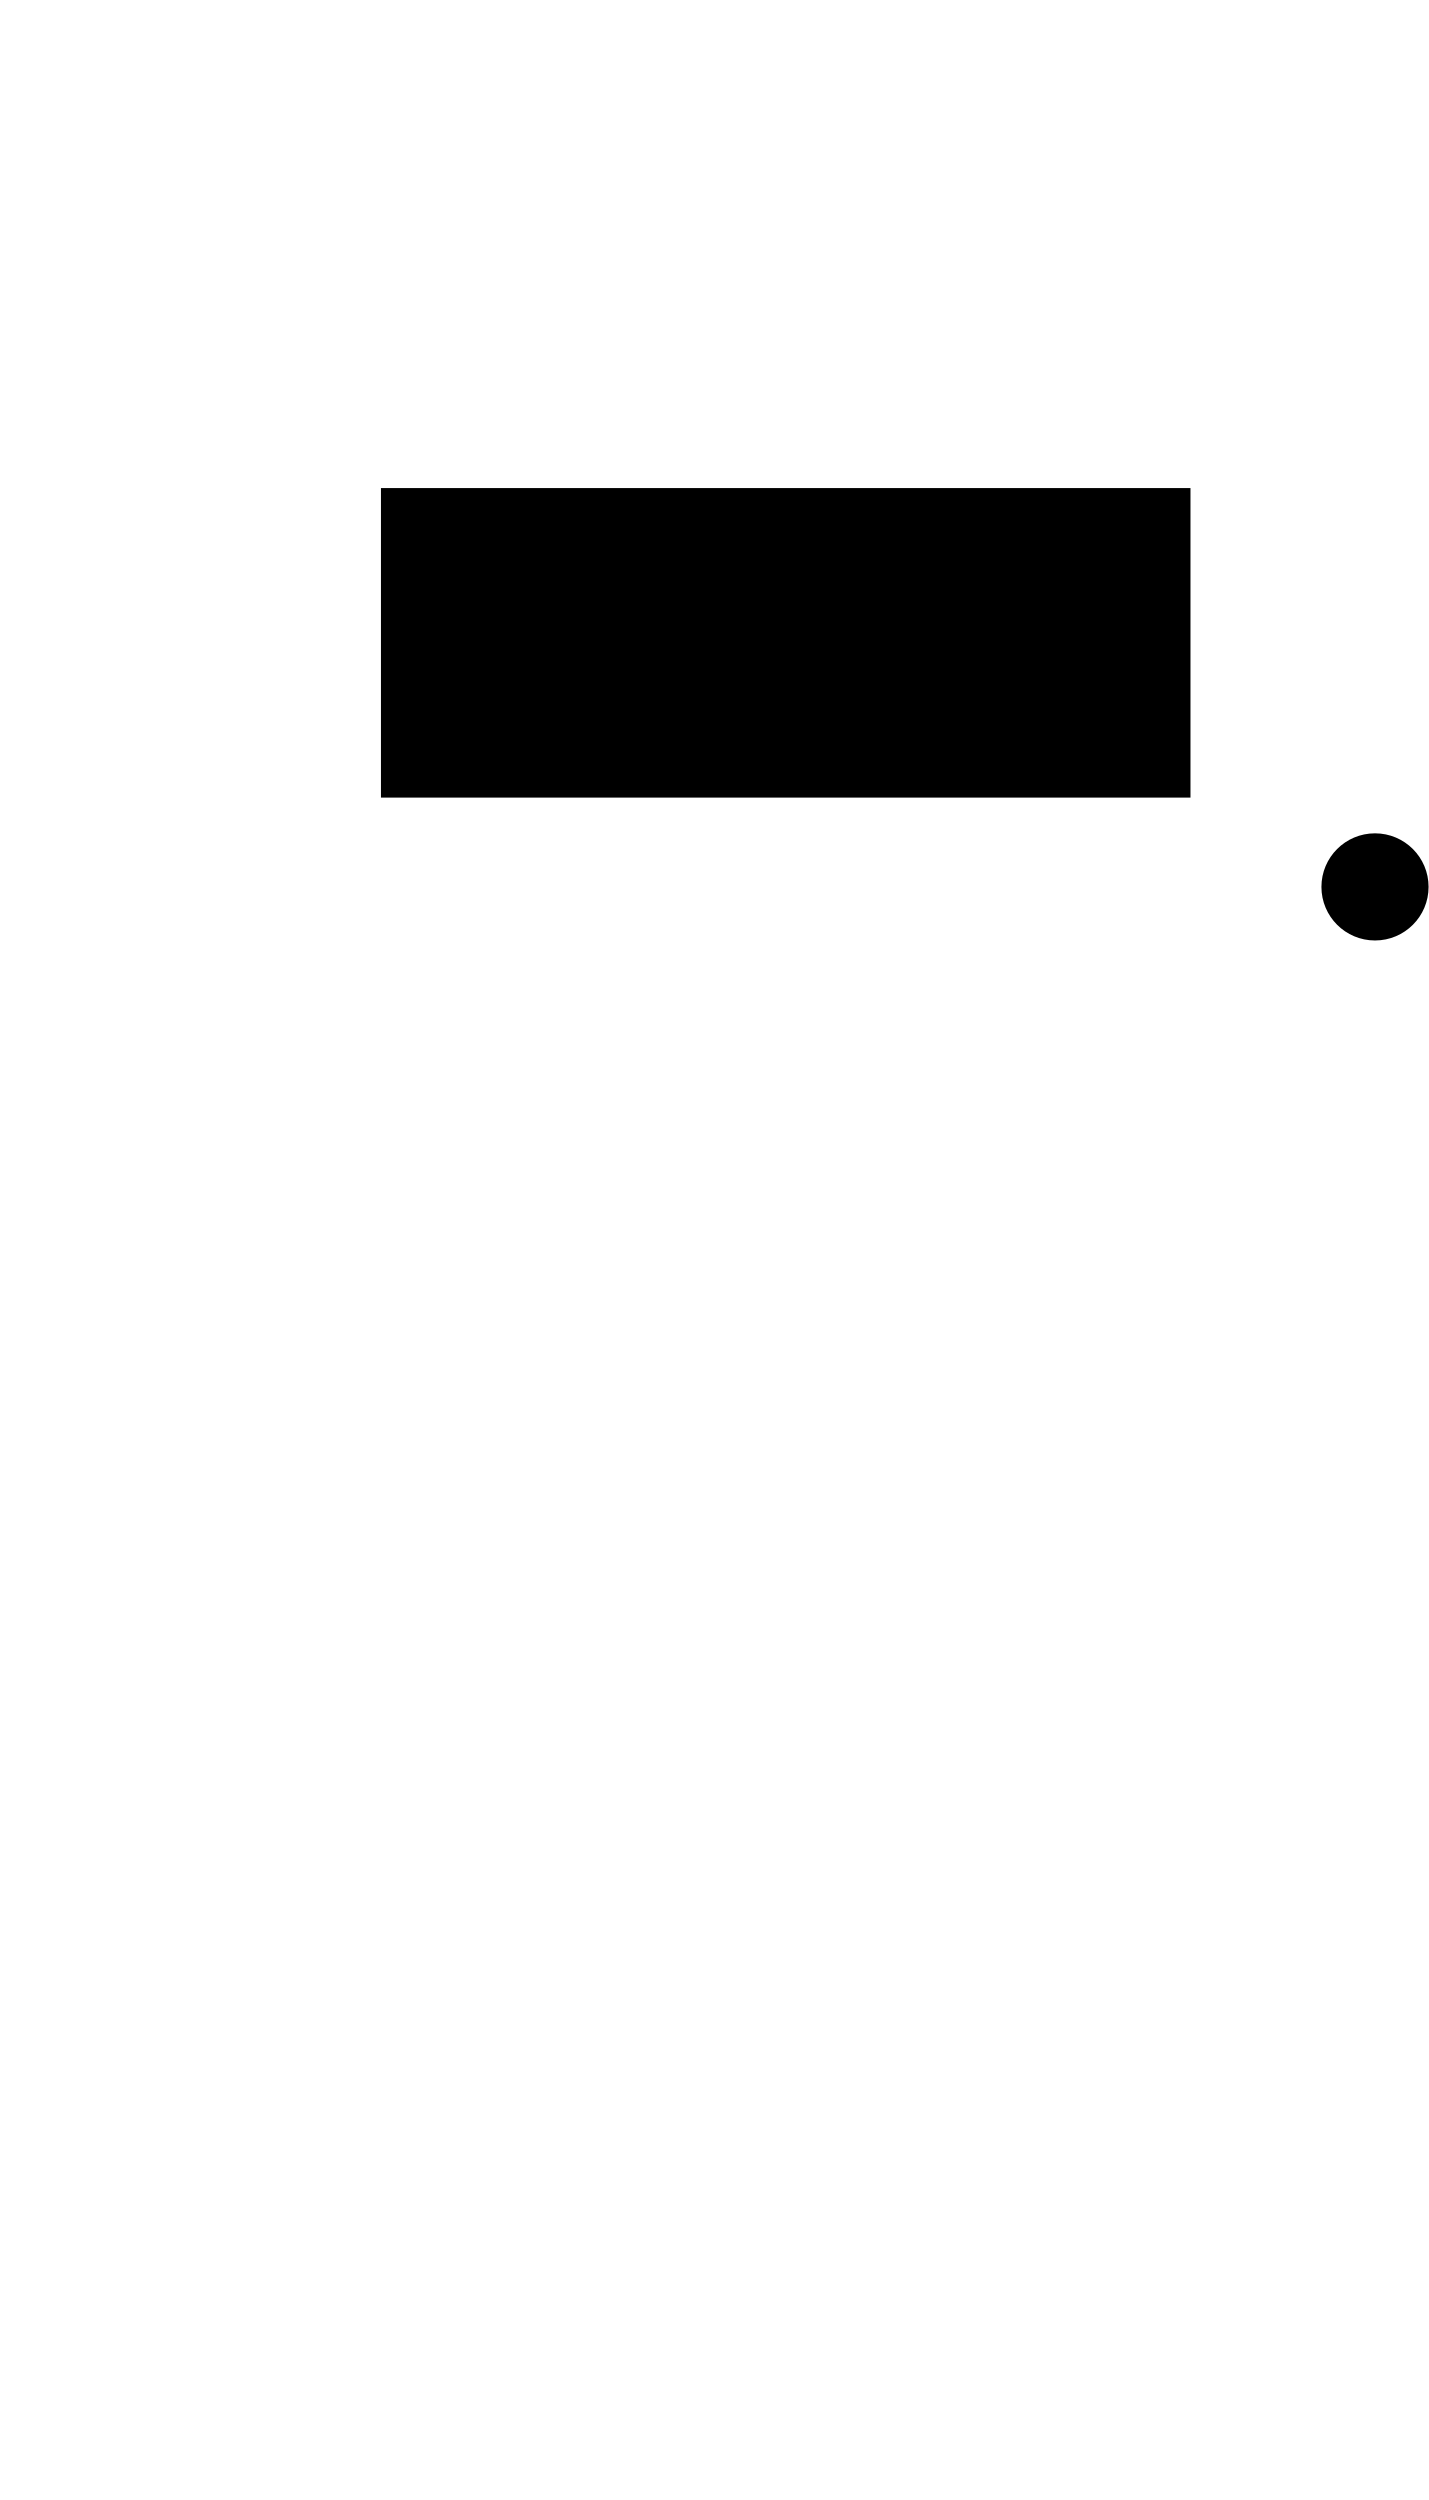
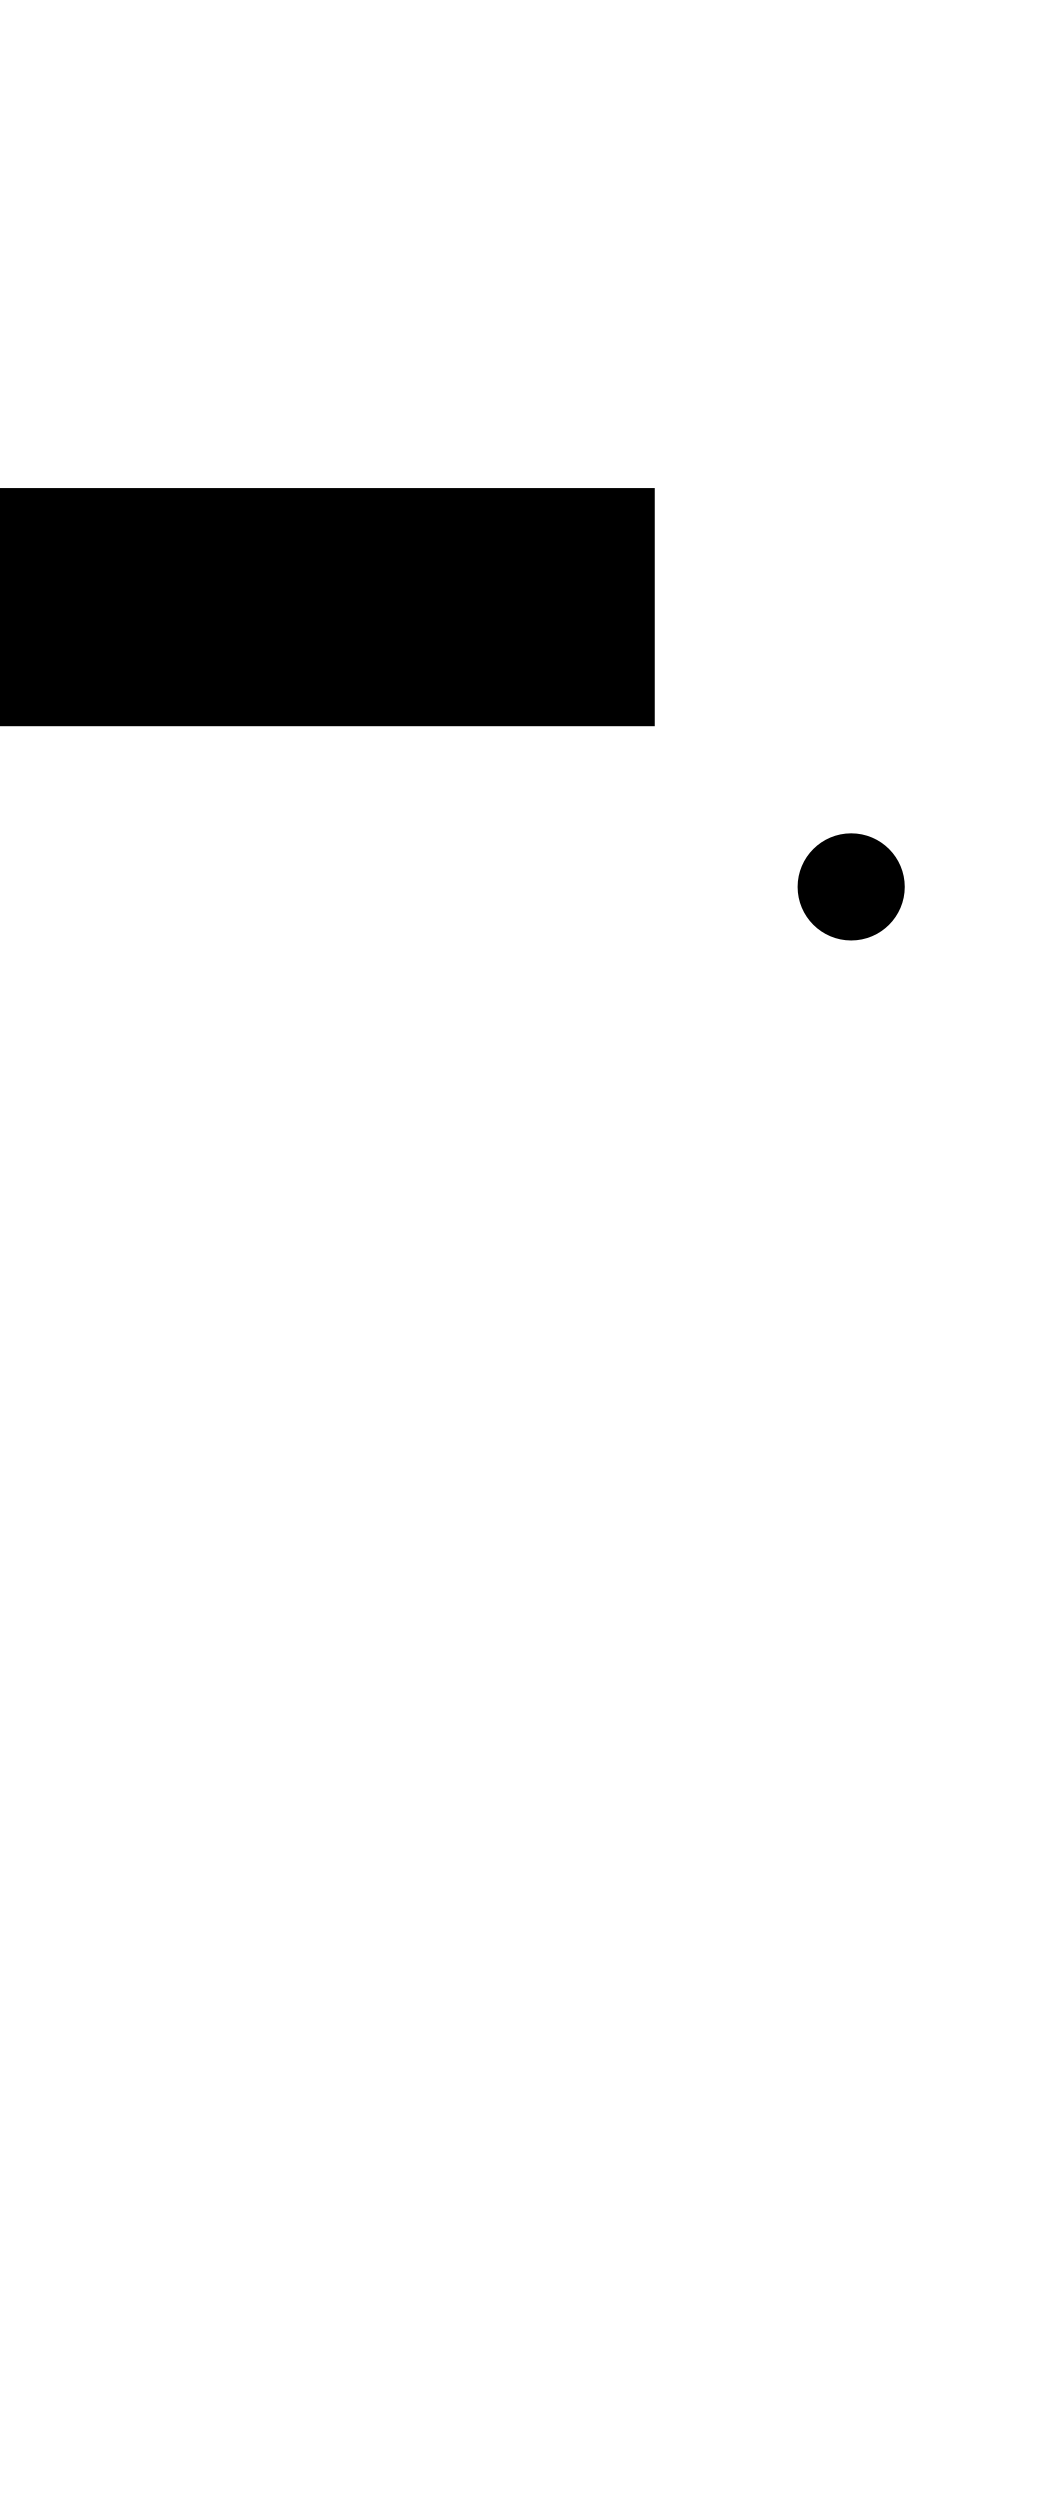
- <svg xmlns="http://www.w3.org/2000/svg" width="120" height="210" viewBox="0 0 120 210" fill="none">
-   <path fill-rule="evenodd" clip-rule="evenodd" d="M32 67V41H100V67H32ZM115.5 79C117.985 79 120 76.985 120 74.5C120 72.015 117.985 70 115.5 70C113.015 70 111 72.015 111 74.5C111 76.985 113.015 79 115.5 79Z" fill="black" />
+ <svg xmlns="http://www.w3.org/2000/svg" width="88" height="210" viewBox="0 0 88 210" fill="none">
+   <path fill-rule="evenodd" clip-rule="evenodd" d="M0 61V41H55V61H0ZM71.5 79C73.985 79 76 76.985 76 74.5C76 72.015 73.985 70 71.5 70C69.015 70 67 72.015 67 74.5C67 76.985 69.015 79 71.5 79Z" fill="black" />
</svg>
